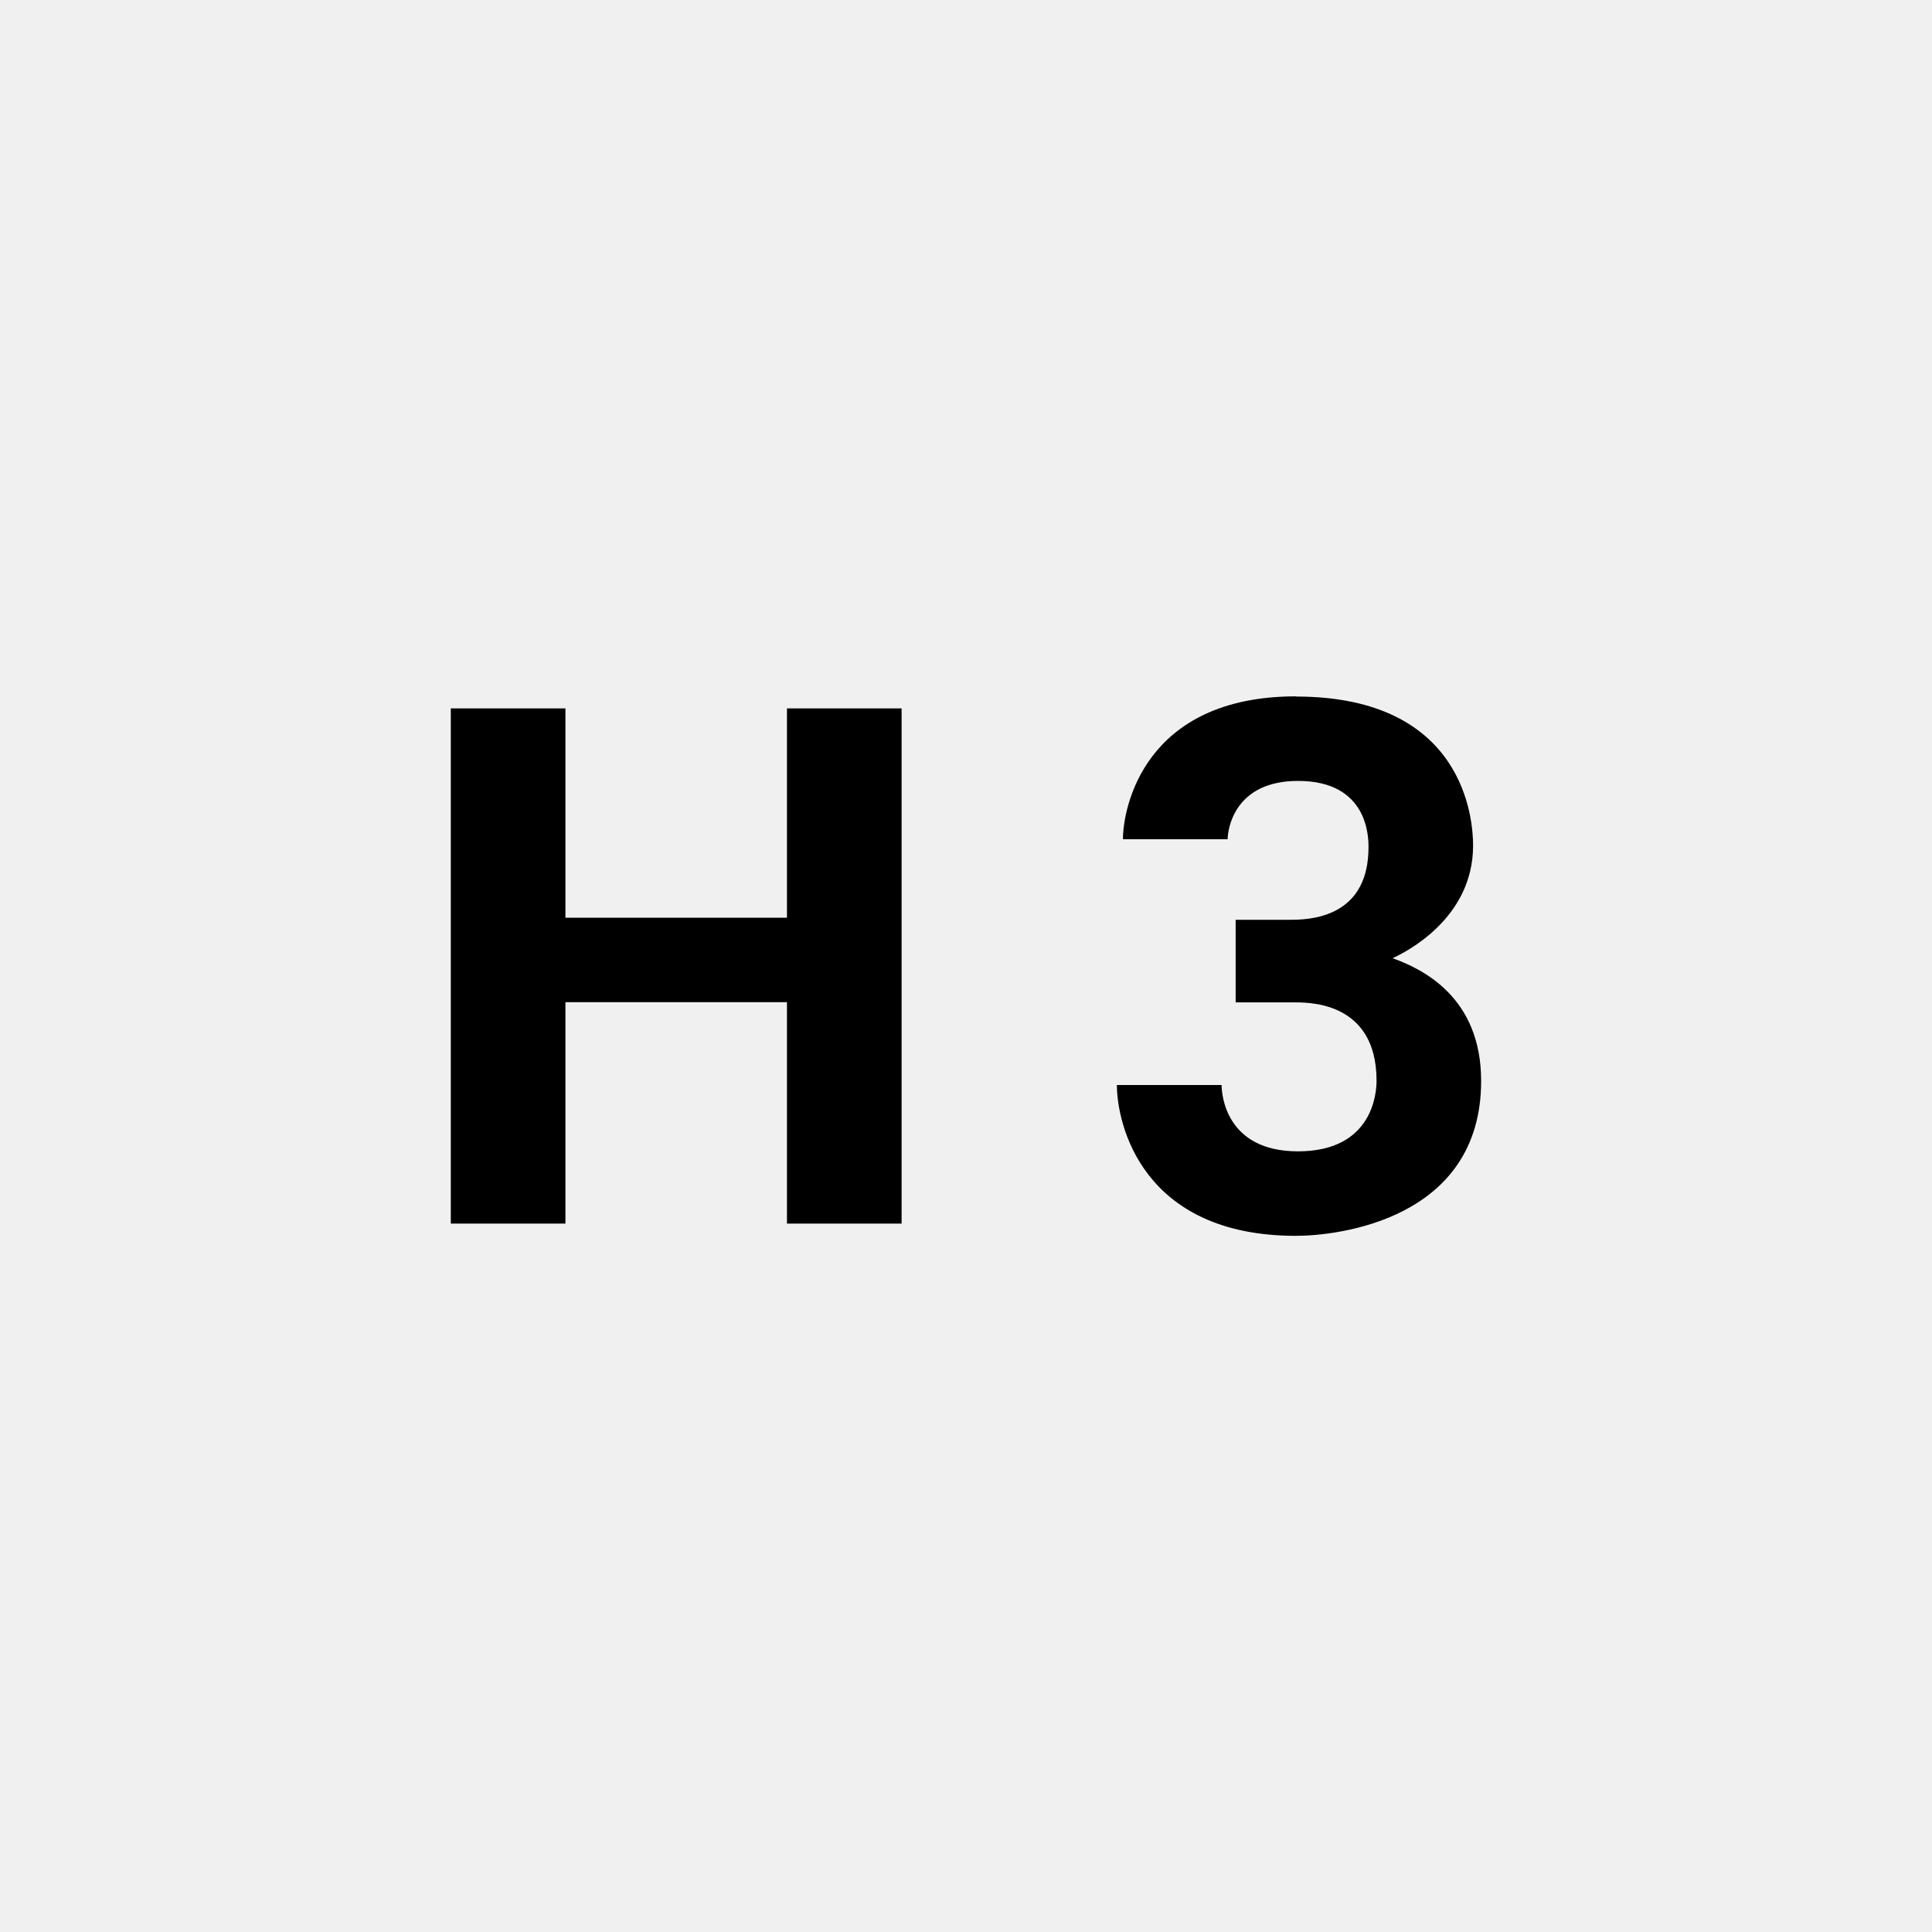
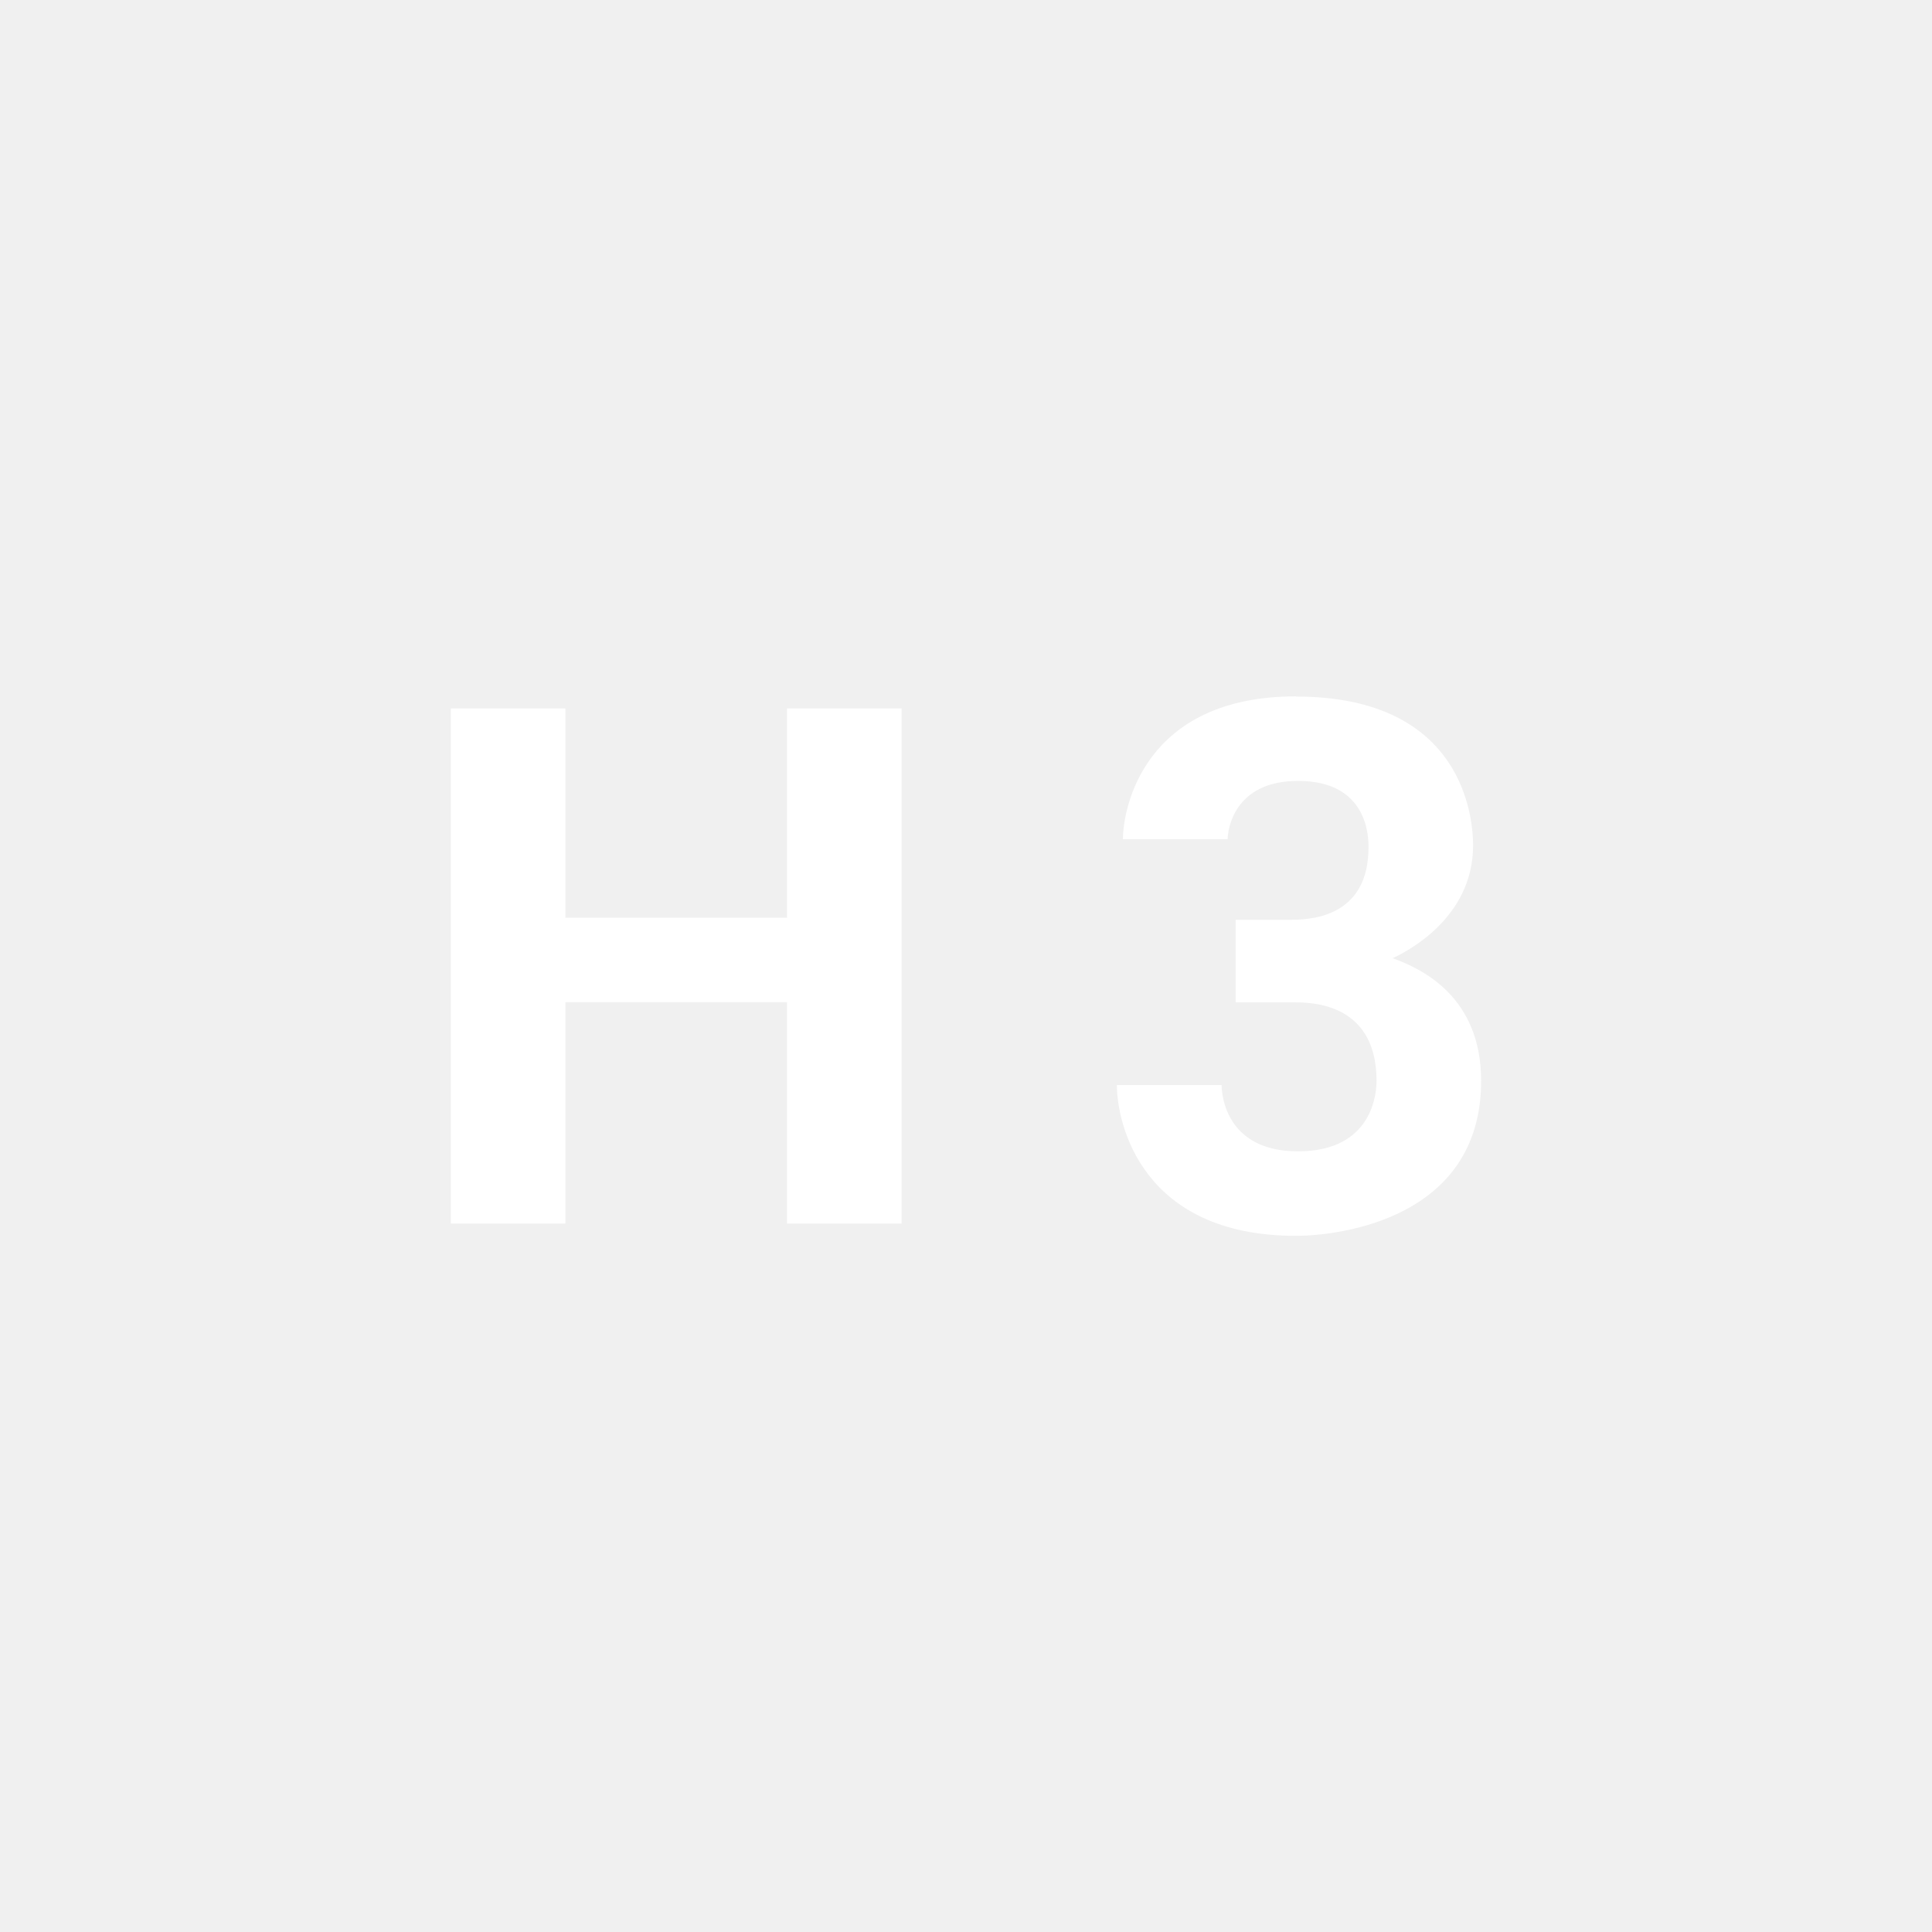
- <svg xmlns="http://www.w3.org/2000/svg" xmlns:xlink="http://www.w3.org/1999/xlink" width="30" height="30">
+ <svg xmlns="http://www.w3.org/2000/svg" xmlns:xlink="http://www.w3.org/1999/xlink" width="30" height="30" style="">
+   <rect id="backgroundrect" width="100%" height="100%" x="0" y="0" fill="none" stroke="none" />
  <defs>
    <symbol id="icon-header-3" viewBox="0 0 24 24">
-       <path d="M17.125 7.813c-2.367 0-2.688 1.742-2.688 2.218h1.626c0-.14.093-.905 1.093-.905 1.094 0 1.094.883 1.094 1.03 0 1.013-.777 1.126-1.188 1.126h-.875v1.283h.875c.204 0 1.313-.047 1.313 1.218 0 .17-.047 1.095-1.22 1.095-1.12 0-1.186-.88-1.186-1.03h-1.626c0 .596.383 2.342 2.78 2.342.653 0 2.876-.253 2.876-2.406 0-1.303-.914-1.74-1.375-1.905.195-.09 1.25-.61 1.25-1.75 0-.383-.117-2.313-2.75-2.313zM4 8v8h1.78v-3.438h3.44V16H11V8H9.22v3.25H5.78V8z" />
+       <path d="M17.125 7.813c-2.367 0-2.688 1.742-2.688 2.218h1.626c0-.14.093-.905 1.093-.905 1.094 0 1.094.883 1.094 1.03 0 1.013-.777 1.126-1.188 1.126h-.875v1.283h.875c.204 0 1.313-.047 1.313 1.218 0 .17-.047 1.095-1.22 1.095-1.12 0-1.186-.88-1.186-1.03h-1.626c0 .596.383 2.342 2.78 2.342.653 0 2.876-.253 2.876-2.406 0-1.303-.914-1.74-1.375-1.905.195-.09 1.25-.61 1.25-1.75 0-.383-.117-2.313-2.75-2.313zM4 8v8h1.78v-3.438h3.44V16H11V8H9.22v3.25H5.78V8z" id="svg_1" />
    </symbol>
  </defs>
-   <g>
-     <use xlink:href="#icon-header-3" width="24" height="24" x="3" y="3" />
+   <g class="currentLayer" style="">
+     <g id="svg_2" class="selected" fill="#ffffff" fill-opacity="1">
+       <use xlink:href="#icon-header-3" width="24" height="24" x="3" y="3" id="svg_3" />
+     </g>
  </g>
</svg>
